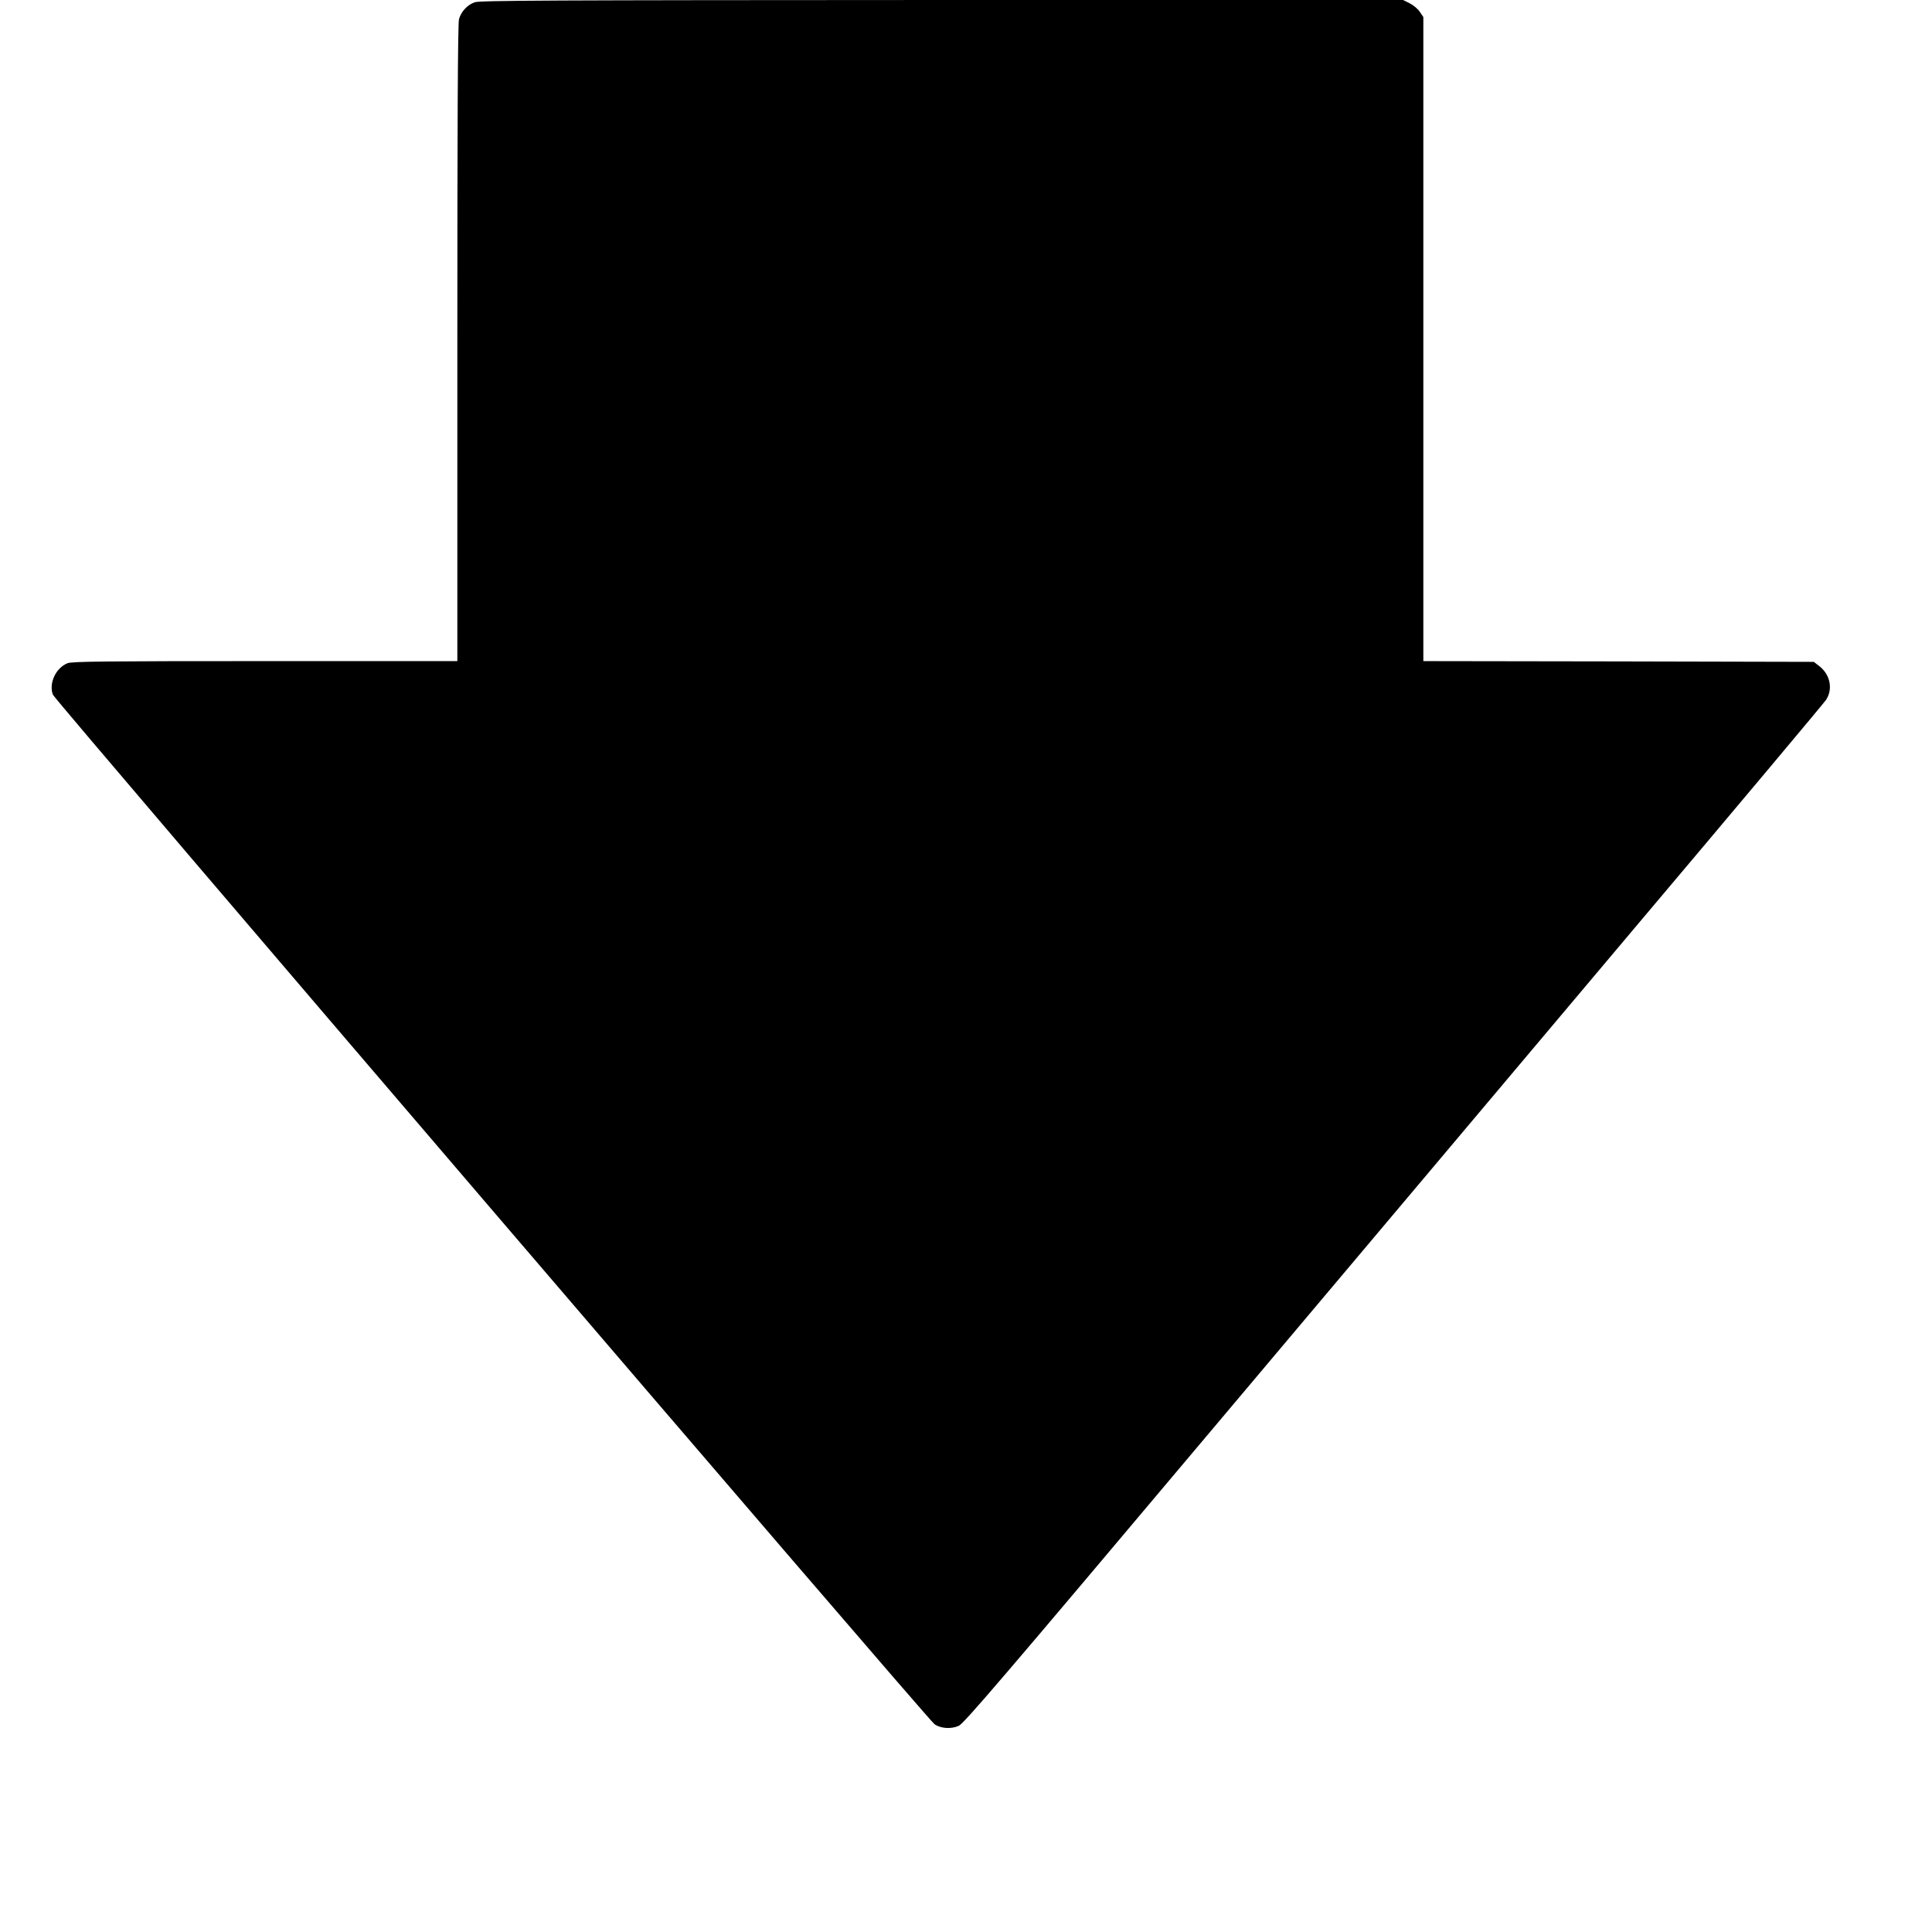
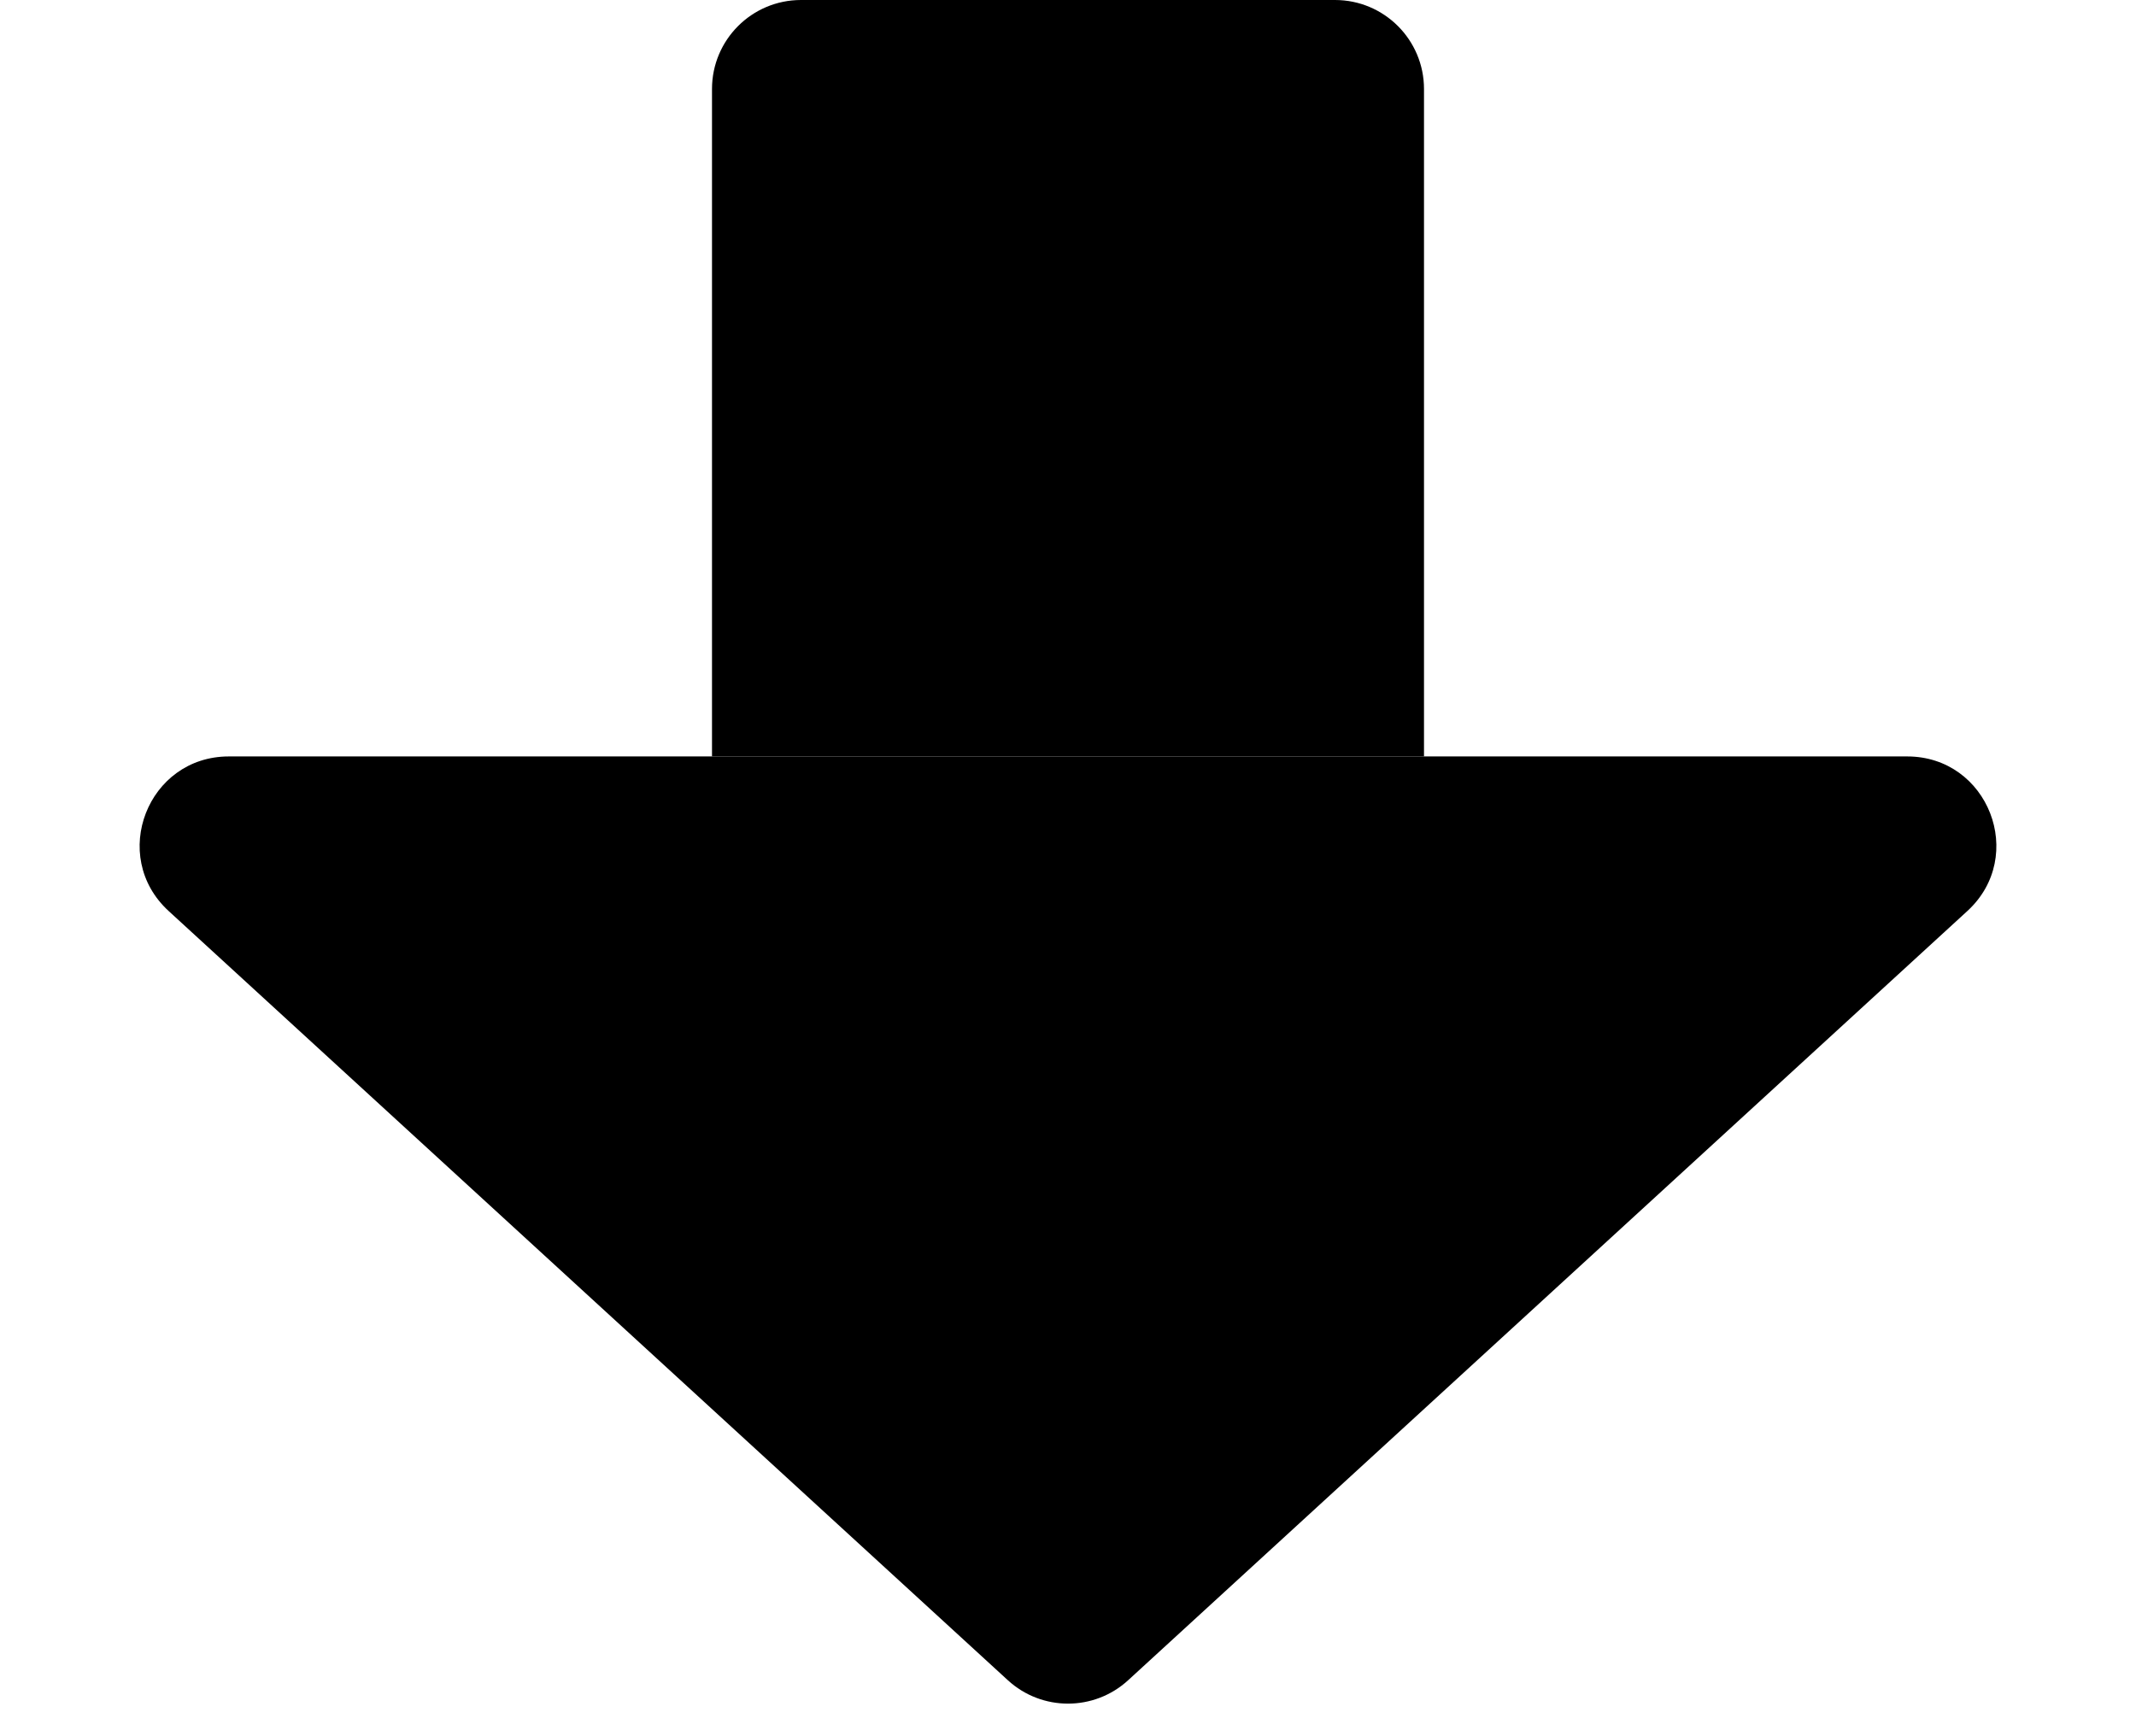
- <svg xmlns="http://www.w3.org/2000/svg" version="1.0" width="1280pt" height="1280pt" viewBox="0 0 1280 1280" preserveAspectRatio="xMidYMid meet">
-   <g transform="translate(0,1280) scale(0.1,-0.1)" fill="#000" stroke="none">
-     <path d="M3145 12785 c-49 -17 -90 -62 -104 -112 -8 -26 -11 -697 -11 -2145 l0 -2108 -1275 0 c-1049 0 -1281 -2 -1308 -14 -78 -32 -124 -132 -97 -208 13 -36 5793 -6786 5841 -6821 40 -29 111 -34 161 -11 34 15 291 315 1633 1909 876 1039 2153 2556 2839 3370 687 814 1260 1497 1274 1518 47 71 28 168 -45 224 l-36 28 -1294 3 -1293 2 0 2134 0 2133 -23 34 c-12 19 -42 44 -67 57 l-44 22 -3056 0 c-2607 -1 -3061 -3 -3095 -15z" />
-   </g>
+ <svg xmlns="http://www.w3.org/2000/svg" width="240" height="195" viewBox="0 0 240 195" fill="none">
+   <path d="M80 10C80 4.477 84.477 0 90 0H150C155.523 0 160 4.477 160 10V85H80V10Z" fill="black" />
+   <path d="M18.951 102.372C12.228 96.209 16.588 85 25.708 85H214.292C223.412 85 227.772 96.209 221.049 102.372L126.757 188.806C122.934 192.31 117.066 192.31 113.243 188.806L18.951 102.372Z" fill="black" />
</svg>
